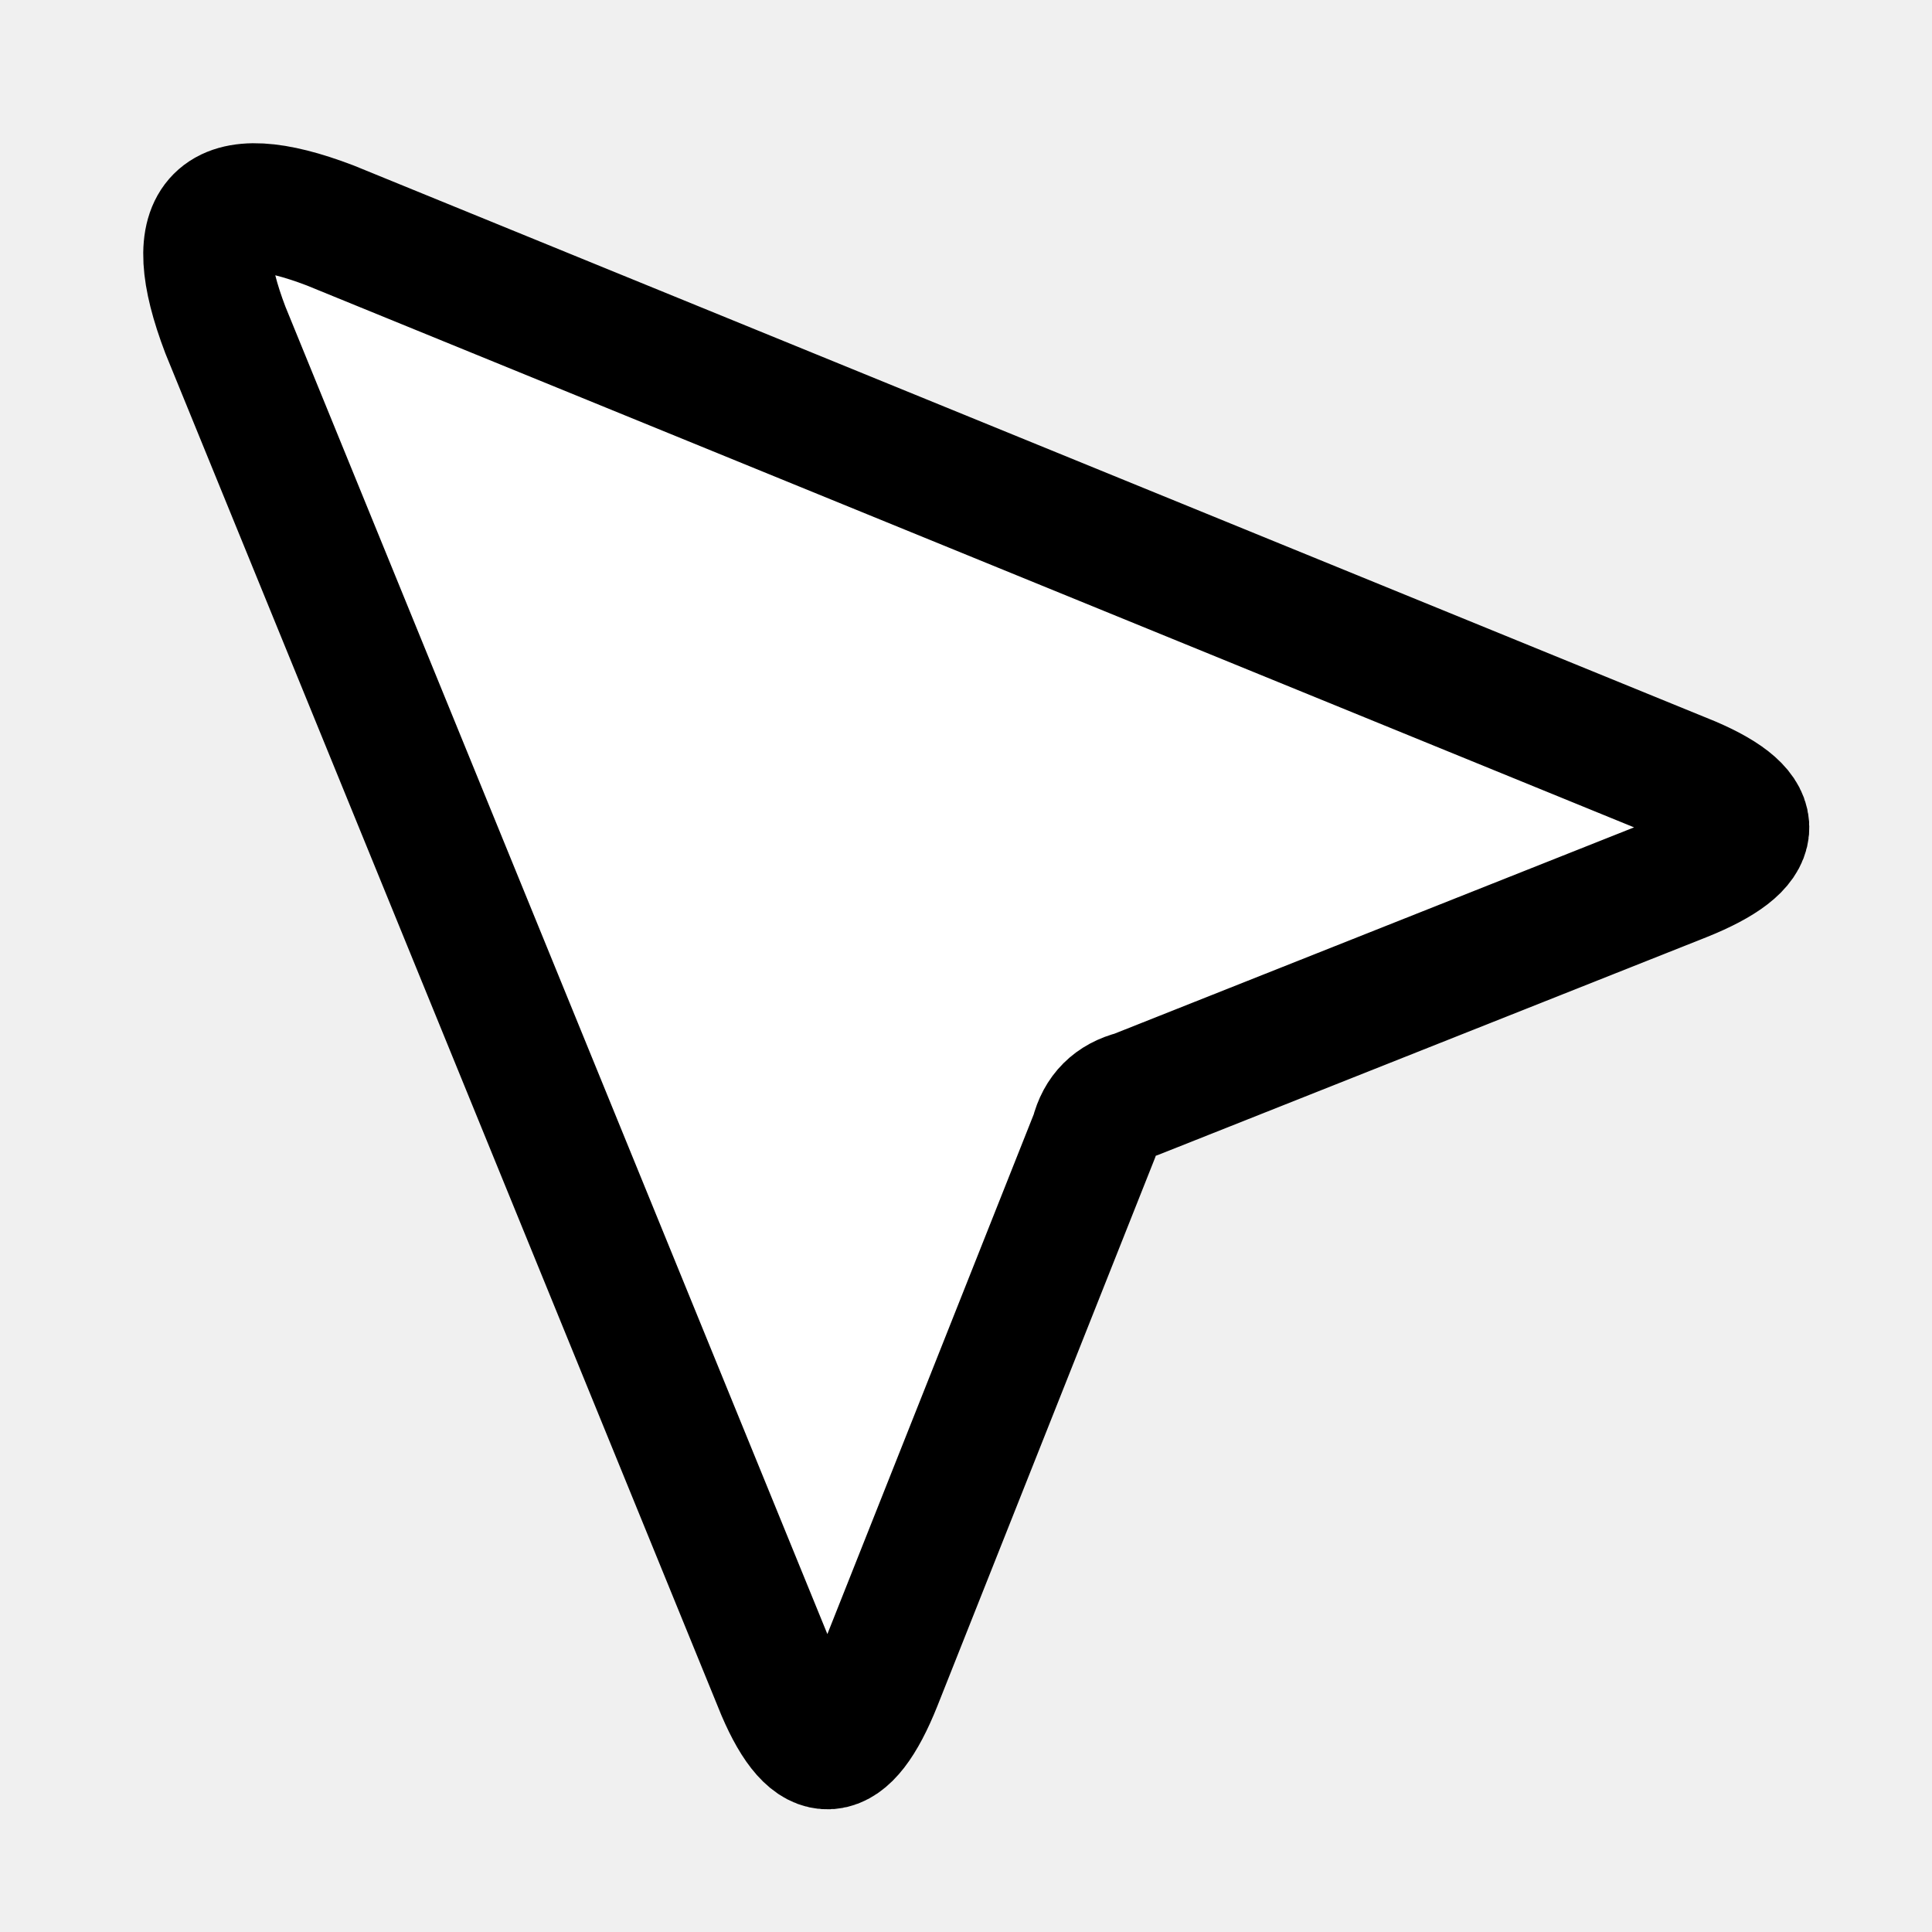
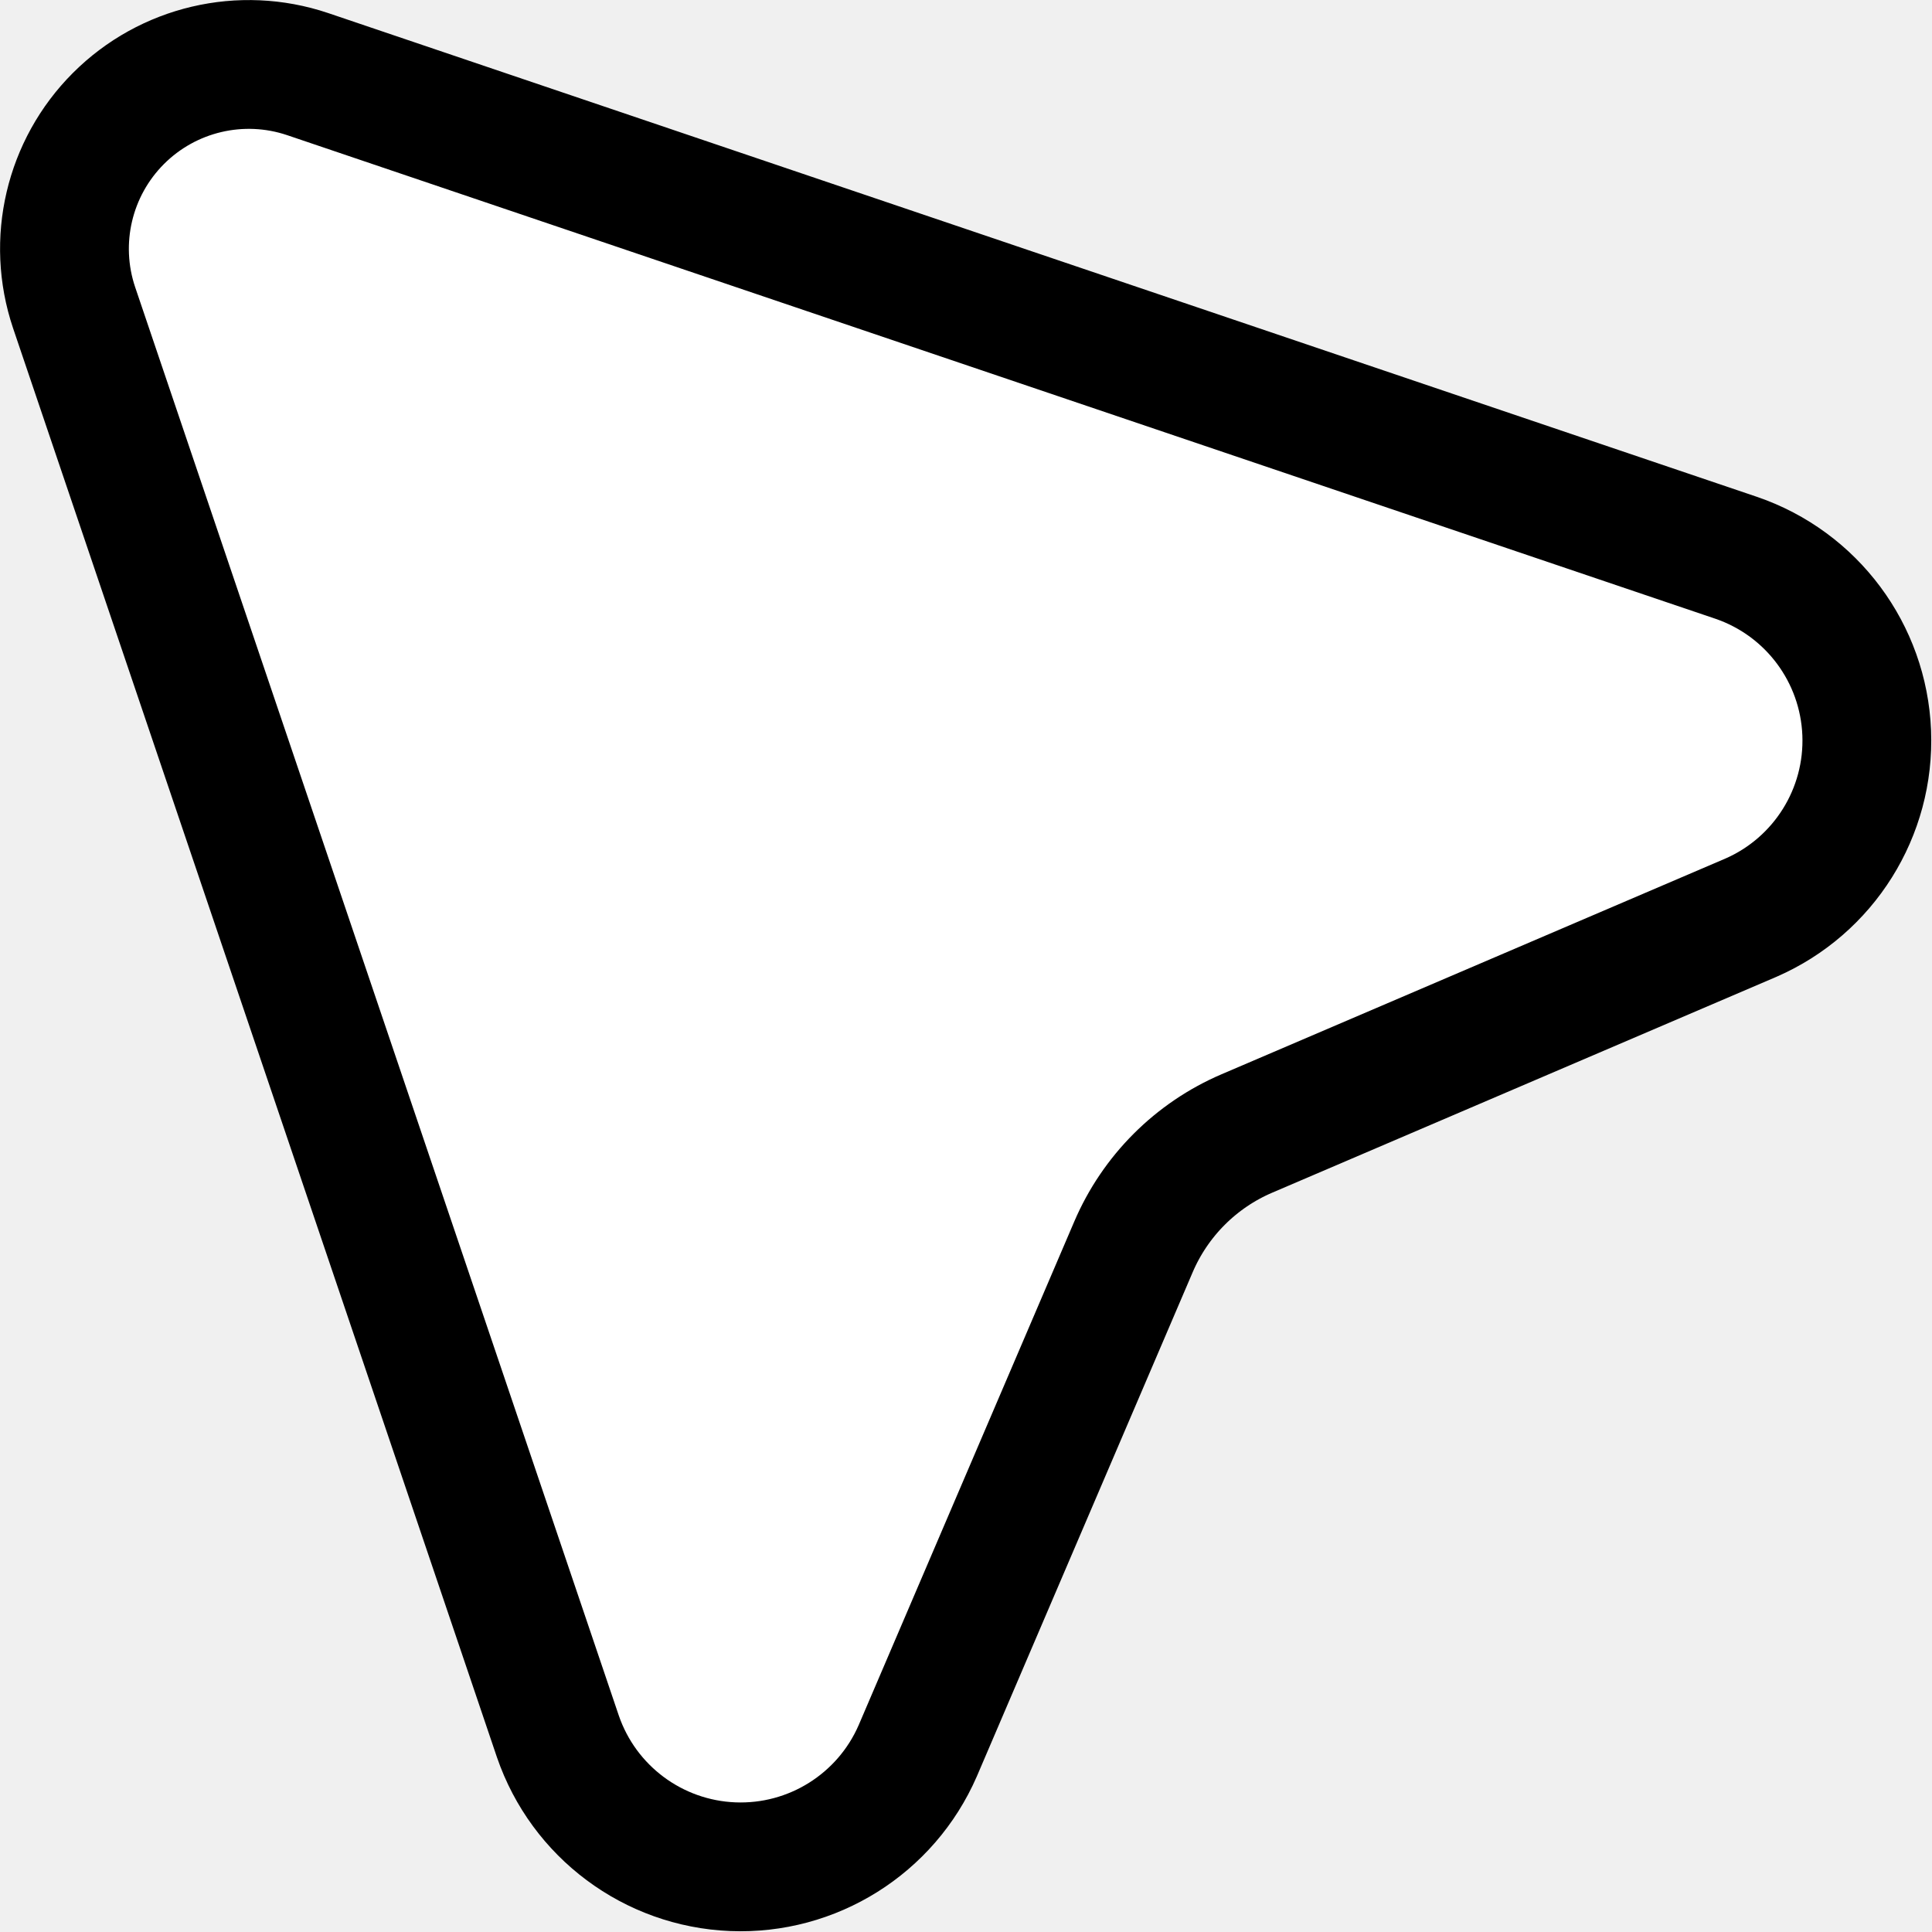
<svg xmlns="http://www.w3.org/2000/svg" viewBox="0 0 24 24">
-   <path d="M4.1 2.8 21 9.7Q22.4 10.3 20.9 10.9L14.1 13.6Q13.7 13.7 13.6 14.1L10.9 20.9Q10.3 22.4 9.7 21L2.8 4.1Q2 2 4.1 2.8Z" fill="#fff" stroke="#000" stroke-width="1.6" stroke-linejoin="round" />
+   <path d="M.92 3.82A2.29 2.29 0 0 1 3.82.92L21.57 6.93A2.4 2.4 0 0 1 21.75 11.4L15.49 14.08A2.68 2.68 0 0 0 14.08 15.49L11.4 21.75A2.4 2.4 0 0 1 6.93 21.57Z" fill="#fff" stroke="#000" stroke-width="1.6" stroke-linejoin="round" />
</svg>
